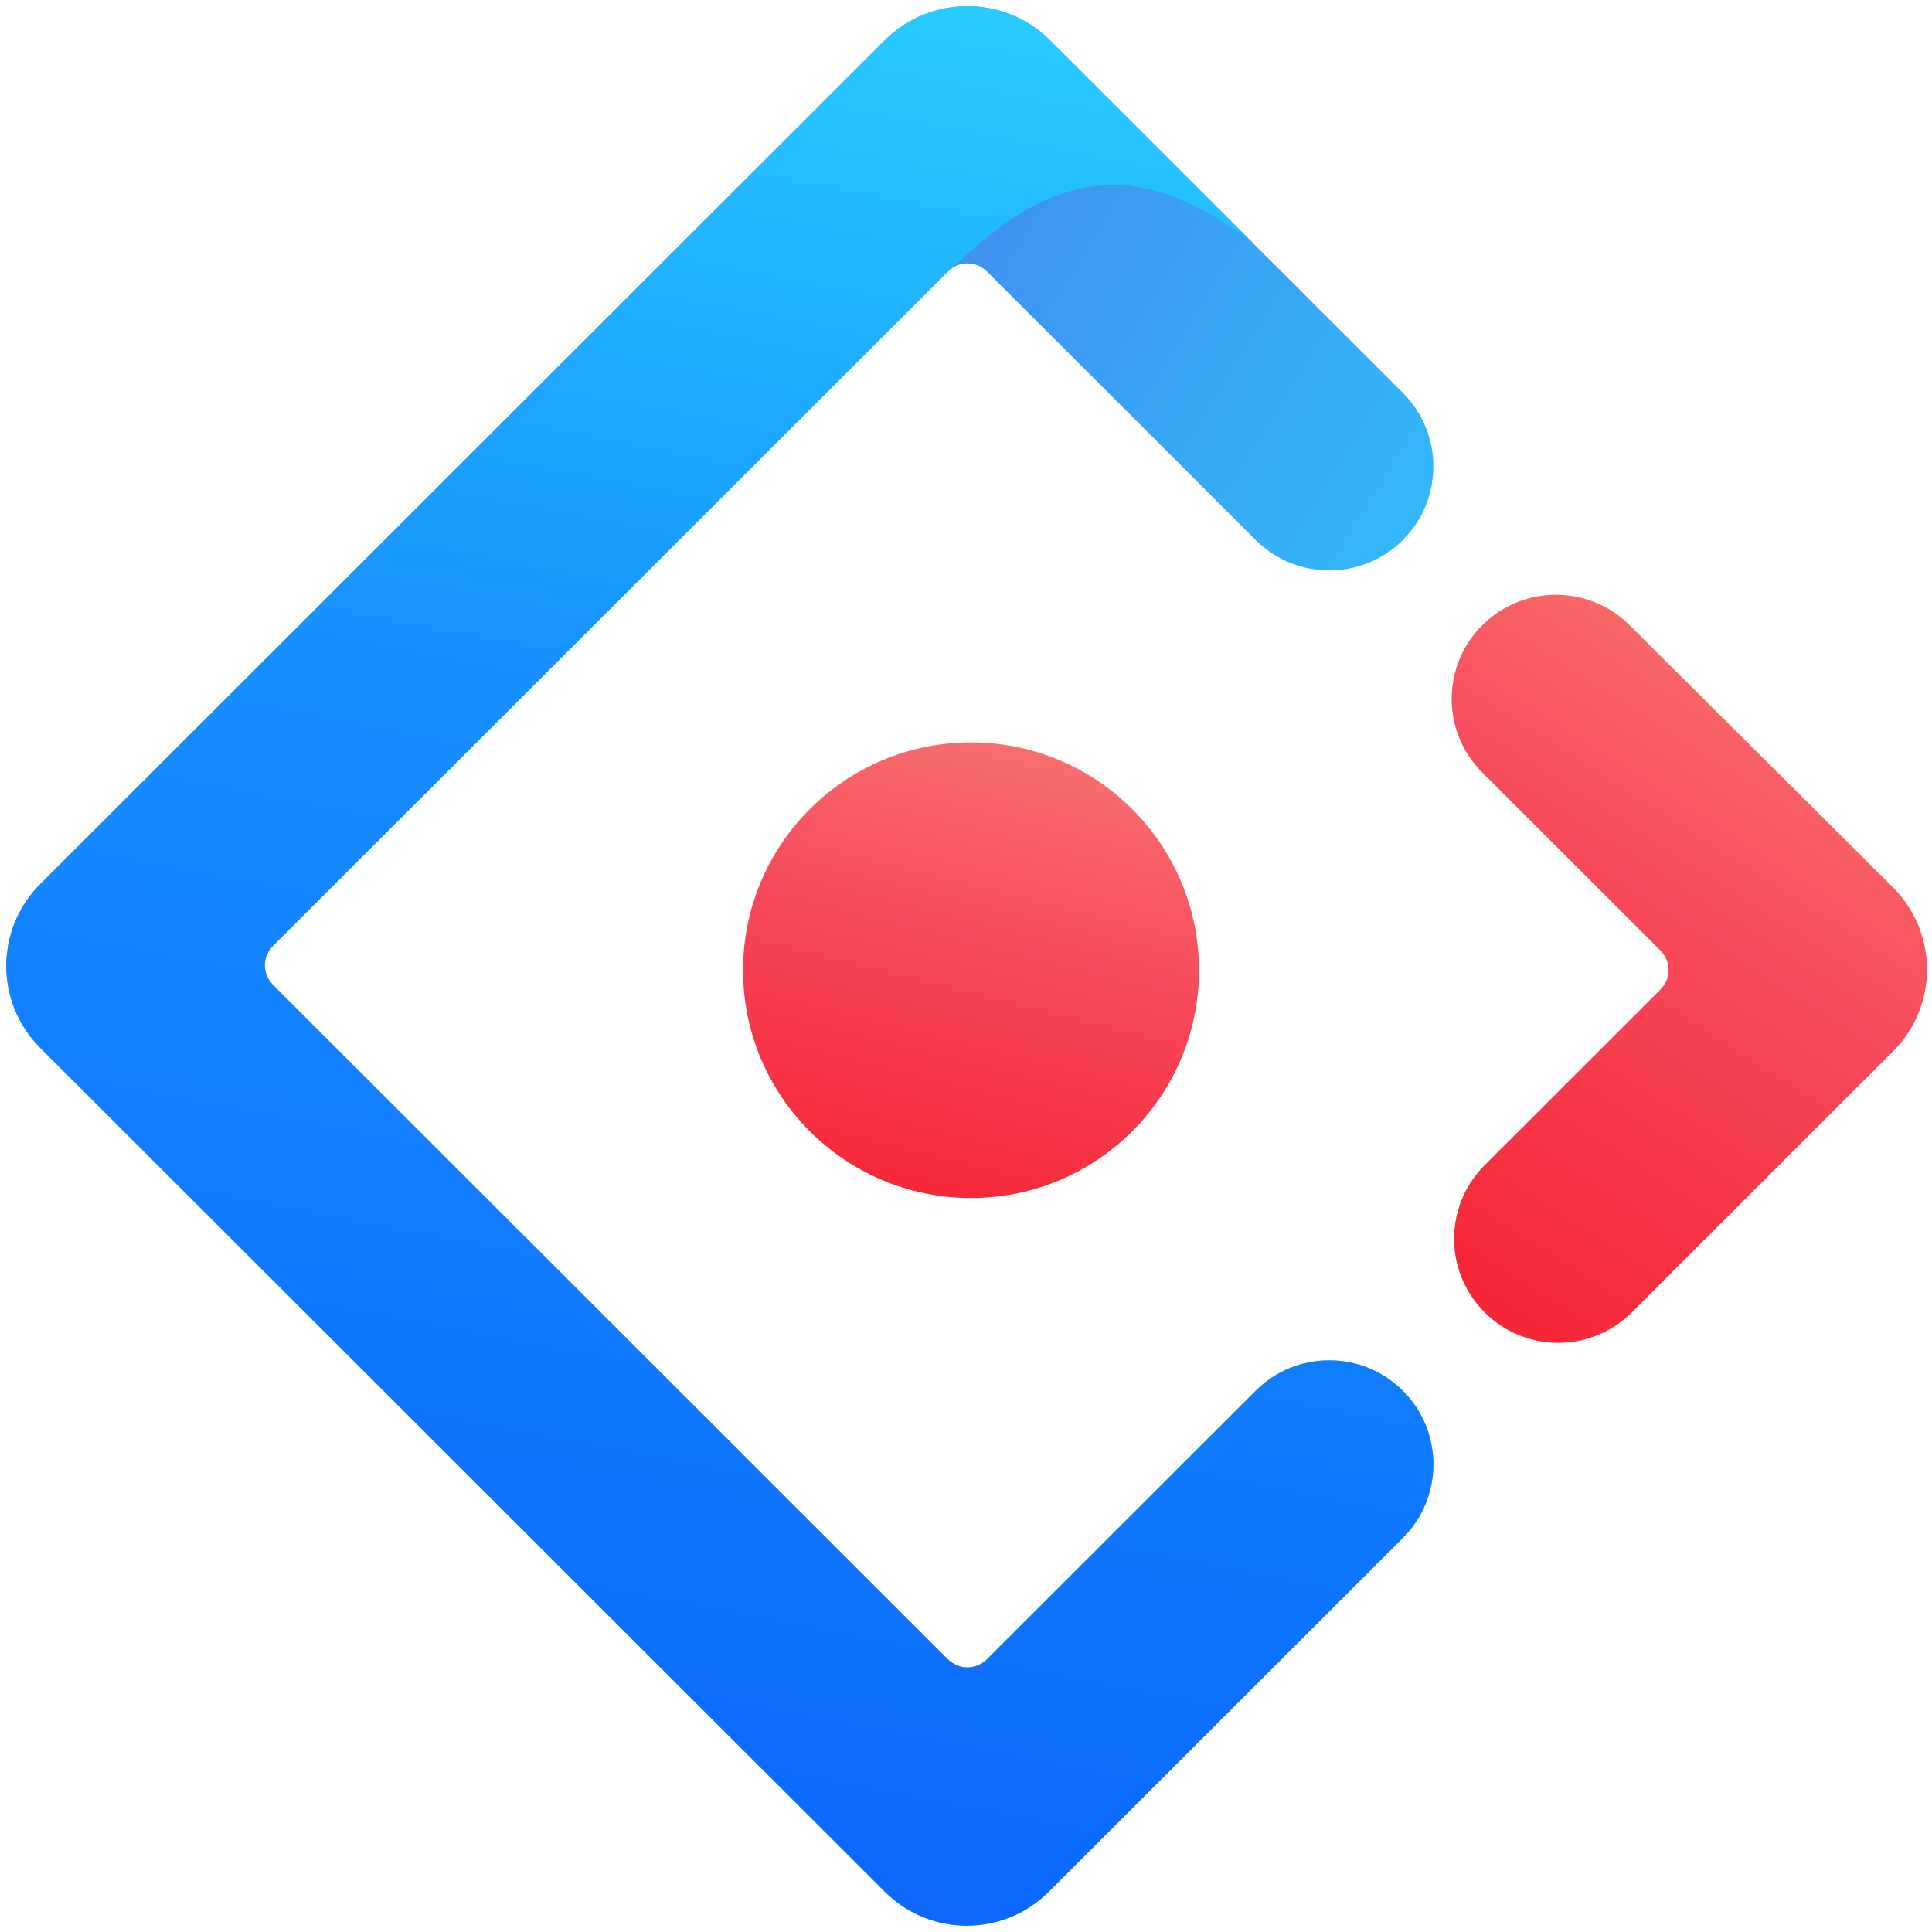
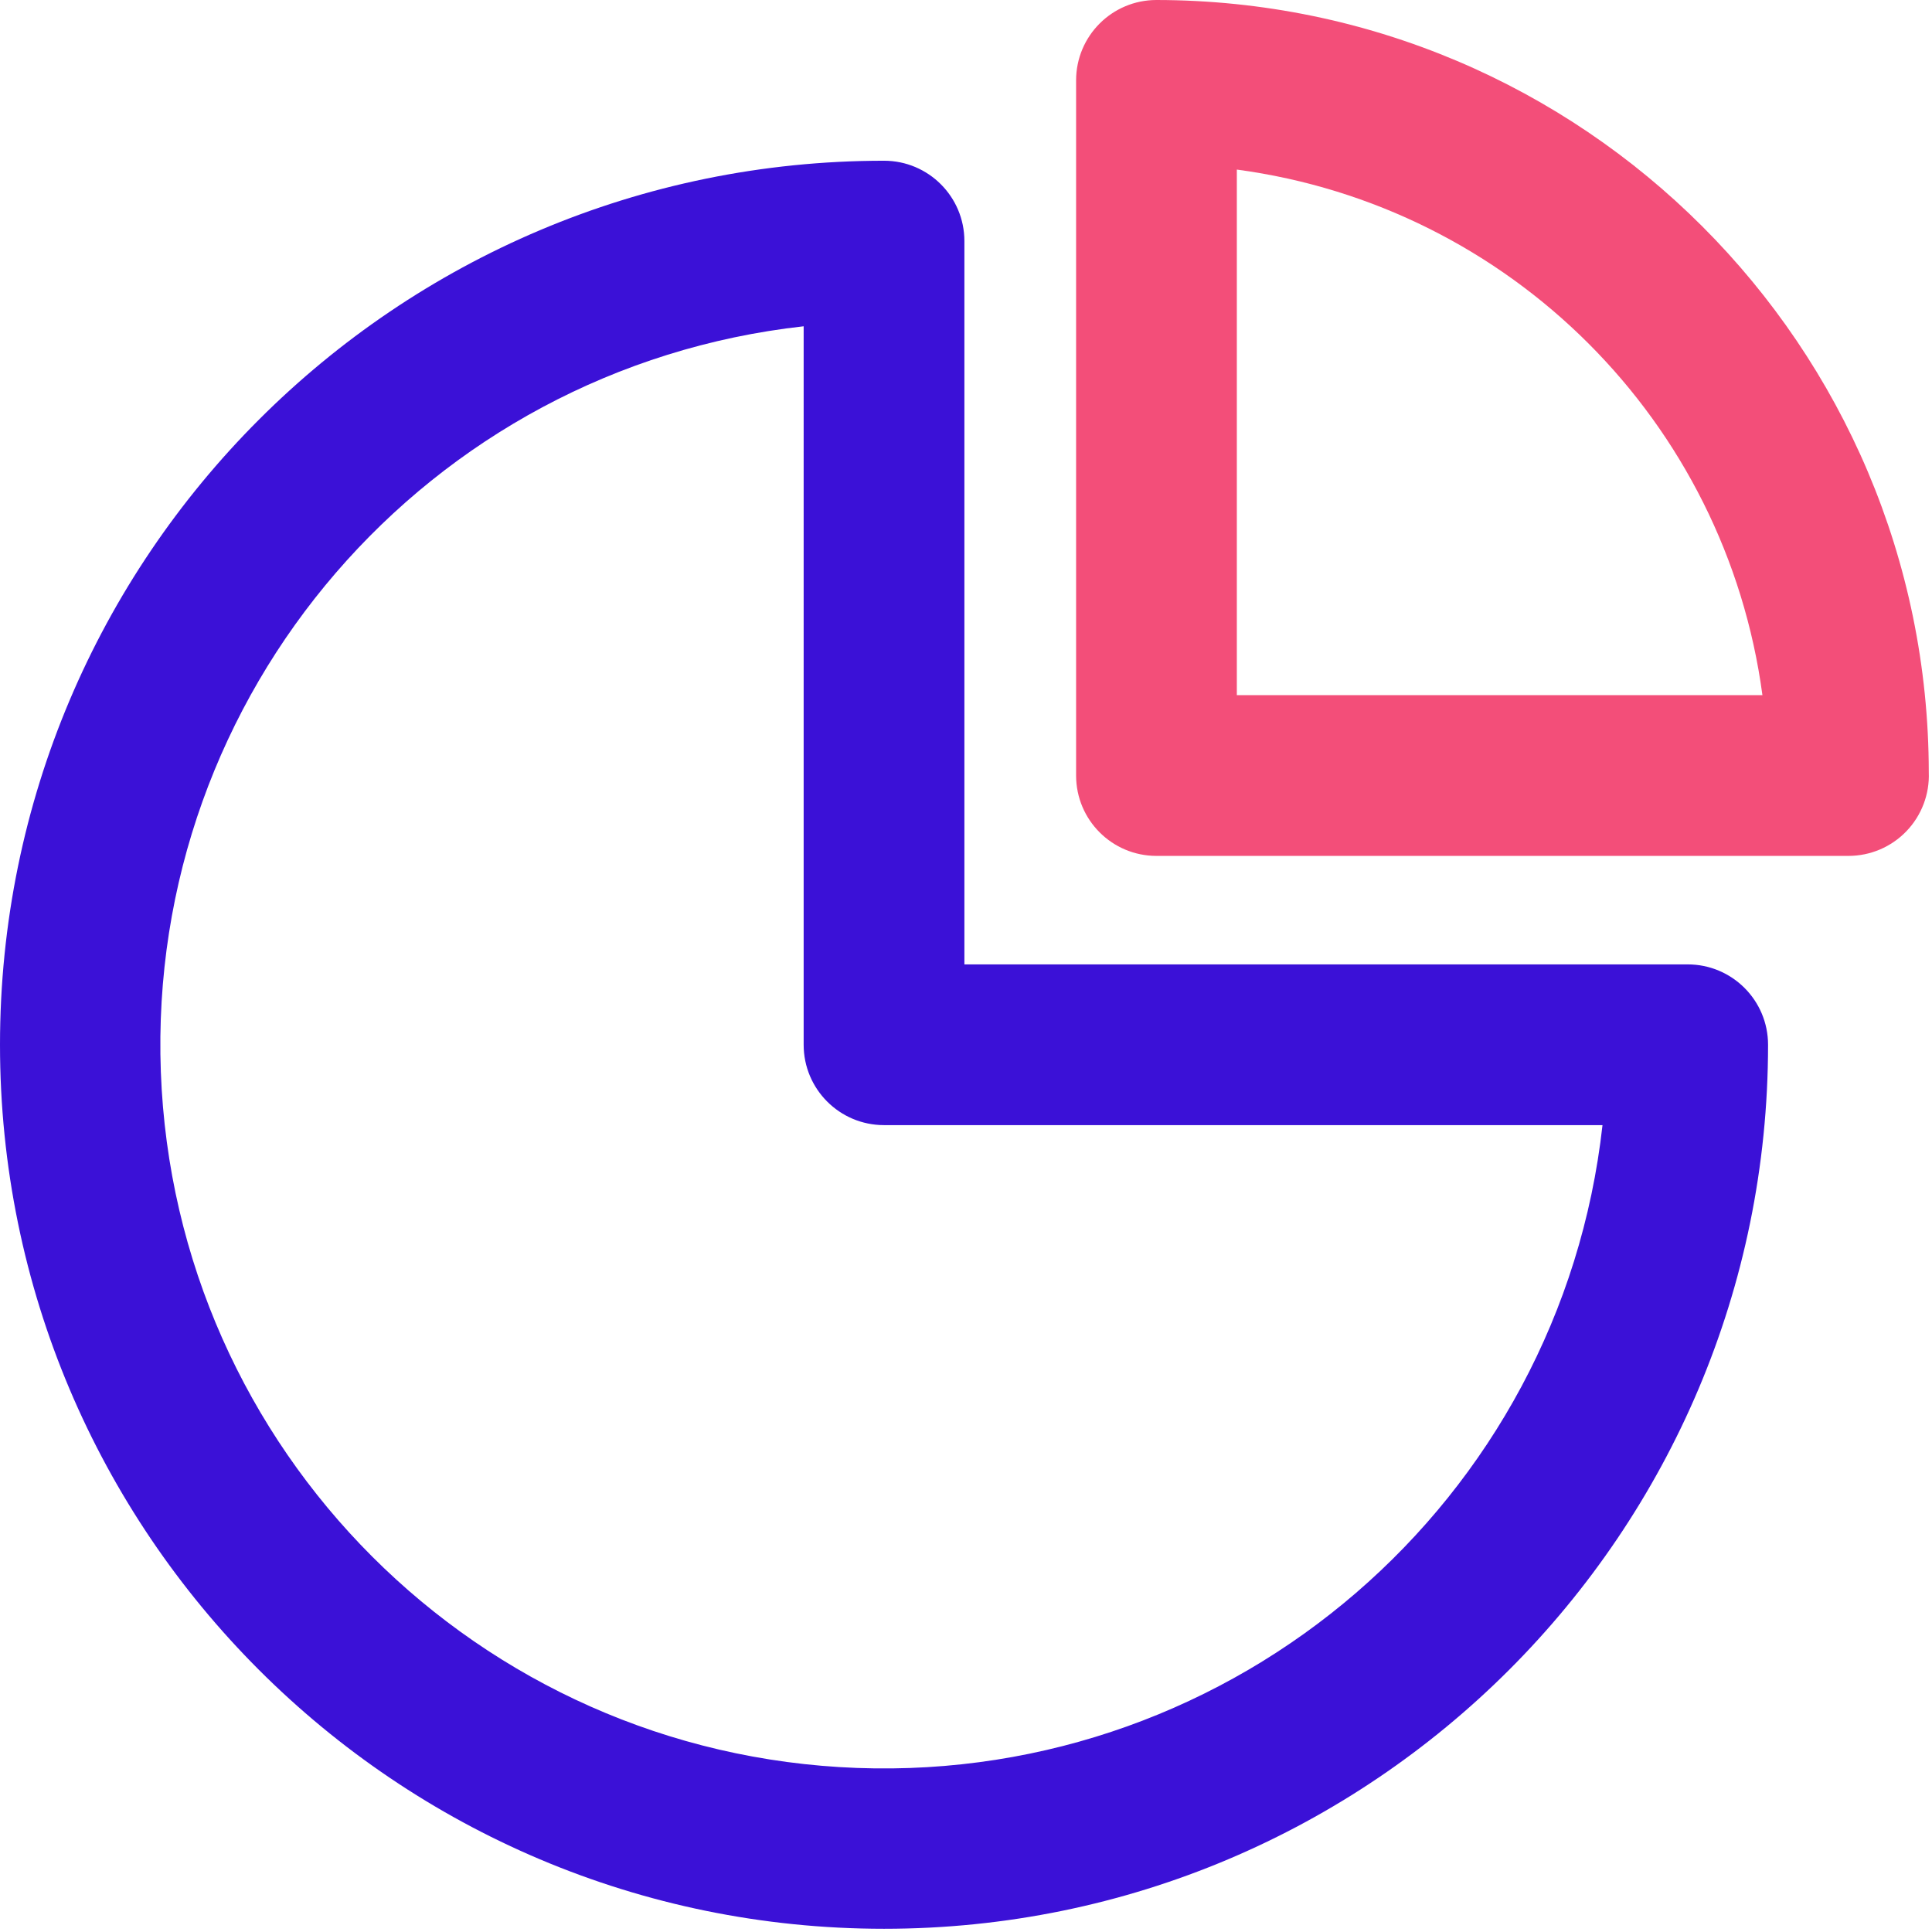
- <svg xmlns="http://www.w3.org/2000/svg" width="200" height="200" version="1.1" viewBox="0 0 200 200">
-   <defs>
-     <linearGradient id="linearGradient-1" x1="62.102%" x2="108.197%" y1="0%" y2="37.864%">
-       <stop offset="0%" stop-color="#4285EB" />
-       <stop offset="100%" stop-color="#2EC7FF" />
-     </linearGradient>
-     <linearGradient id="linearGradient-2" x1="69.644%" x2="54.043%" y1="0%" y2="108.457%">
-       <stop offset="0%" stop-color="#29CDFF" />
-       <stop offset="37.86%" stop-color="#148EFF" />
-       <stop offset="100%" stop-color="#0A60FF" />
-     </linearGradient>
-     <linearGradient id="linearGradient-3" x1="69.691%" x2="16.723%" y1="-12.974%" y2="117.391%">
-       <stop offset="0%" stop-color="#FA816E" />
-       <stop offset="41.473%" stop-color="#F74A5C" />
-       <stop offset="100%" stop-color="#F51D2C" />
-     </linearGradient>
-     <linearGradient id="linearGradient-4" x1="68.128%" x2="30.44%" y1="-35.691%" y2="114.943%">
-       <stop offset="0%" stop-color="#FA8E7D" />
-       <stop offset="51.264%" stop-color="#F74A5C" />
-       <stop offset="100%" stop-color="#F51D2C" />
-     </linearGradient>
-   </defs>
-   <g id="Page-1" fill="none" fill-rule="evenodd" stroke="none" stroke-width="1">
-     <g id="logo" transform="translate(-20, -20)">
-       <g id="Group-28-Copy-5" transform="translate(20, 20)">
-         <g id="Group-27-Copy-3">
-           <g id="Group-25" fill-rule="nonzero">
-             <g id="2">
-               <path id="Shape" fill="url(#linearGradient-1)" d="M91.588,4.177 L4.18,91.513 C-0.519,96.208 -0.519,103.792 4.18,108.487 L91.588,195.823 C96.287,200.519 103.877,200.519 108.577,195.823 L145.225,159.205 C149.434,155 149.434,148.182 145.225,143.977 C141.017,139.772 134.194,139.772 129.985,143.977 L102.202,171.737 C101.032,172.906 99.257,172.906 98.088,171.737 L28.286,101.993 C27.116,100.824 27.116,99.051 28.286,97.882 L98.088,28.138 C99.257,26.969 101.032,26.969 102.202,28.138 L129.985,55.898 C134.194,60.103 141.017,60.103 145.225,55.898 C149.434,51.693 149.434,44.876 145.225,40.671 L108.581,4.056 C103.862,-0.538 96.269,-0.501 91.588,4.177 Z" />
-               <path id="Shape" fill="url(#linearGradient-2)" d="M91.588,4.177 L4.18,91.513 C-0.519,96.208 -0.519,103.792 4.18,108.487 L91.588,195.823 C96.287,200.519 103.877,200.519 108.577,195.823 L145.225,159.205 C149.434,155 149.434,148.182 145.225,143.977 C141.017,139.772 134.194,139.772 129.985,143.977 L102.202,171.737 C101.032,172.906 99.257,172.906 98.088,171.737 L28.286,101.993 C27.116,100.824 27.116,99.051 28.286,97.882 L98.088,28.138 C101,25.627 105.752,20.542 112.73,19.352 C117.916,18.469 123.585,20.414 129.739,25.189 C125.625,21.078 118.572,14.034 108.581,4.056 C103.862,-0.538 96.269,-0.501 91.588,4.177 Z" />
-             </g>
-             <path id="Shape" fill="url(#linearGradient-3)" d="M153.686,135.855 C157.894,140.06 164.717,140.06 168.926,135.855 L195.96,108.843 C200.659,104.147 200.659,96.564 195.961,91.869 L168.691,64.718 C164.472,60.518 157.647,60.524 153.436,64.732 C149.227,68.937 149.227,75.754 153.436,79.959 L171.854,98.362 C173.024,99.531 173.024,101.305 171.854,102.473 L153.686,120.627 C149.477,124.832 149.477,131.65 153.686,135.855 Z" />
-           </g>
-           <ellipse id="Combined-Shape" cx="100.519" cy="100.437" fill="url(#linearGradient-4)" rx="23.6" ry="23.581" />
-         </g>
-       </g>
-     </g>
-   </g>
+ <svg xmlns="http://www.w3.org/2000/svg" t="1719285854691" class="icon" viewBox="0 0 1024 1024" version="1.1" p-id="15128" width="200" height="200">
+   <path d="M468.552 1022.296a468.552 468.552 0 0 1 0-937.105 42.596 42.596 0 0 1 42.596 42.596v383.361h383.361a42.596 42.596 0 0 1 42.596 42.596 468.552 468.552 0 0 1-468.552 468.552zM425.957 172.938a383.361 383.361 0 1 0 423.401 423.401H468.552a42.596 42.596 0 0 1-42.596-42.596z" fill="#3B11D7" p-id="15129" />
+   <path d="M979.7 453.644h-366.749a42.596 42.596 0 0 1-42.596-42.596V42.596a42.596 42.596 0 0 1 42.596-42.596A409.77 409.77 0 0 1 1022.296 409.344a42.596 42.596 0 0 1-42.596 44.3z m-324.153-85.191h278.576a324.579 324.579 0 0 0-278.576-278.576z" fill="#F34E79" p-id="15130" />
</svg>
